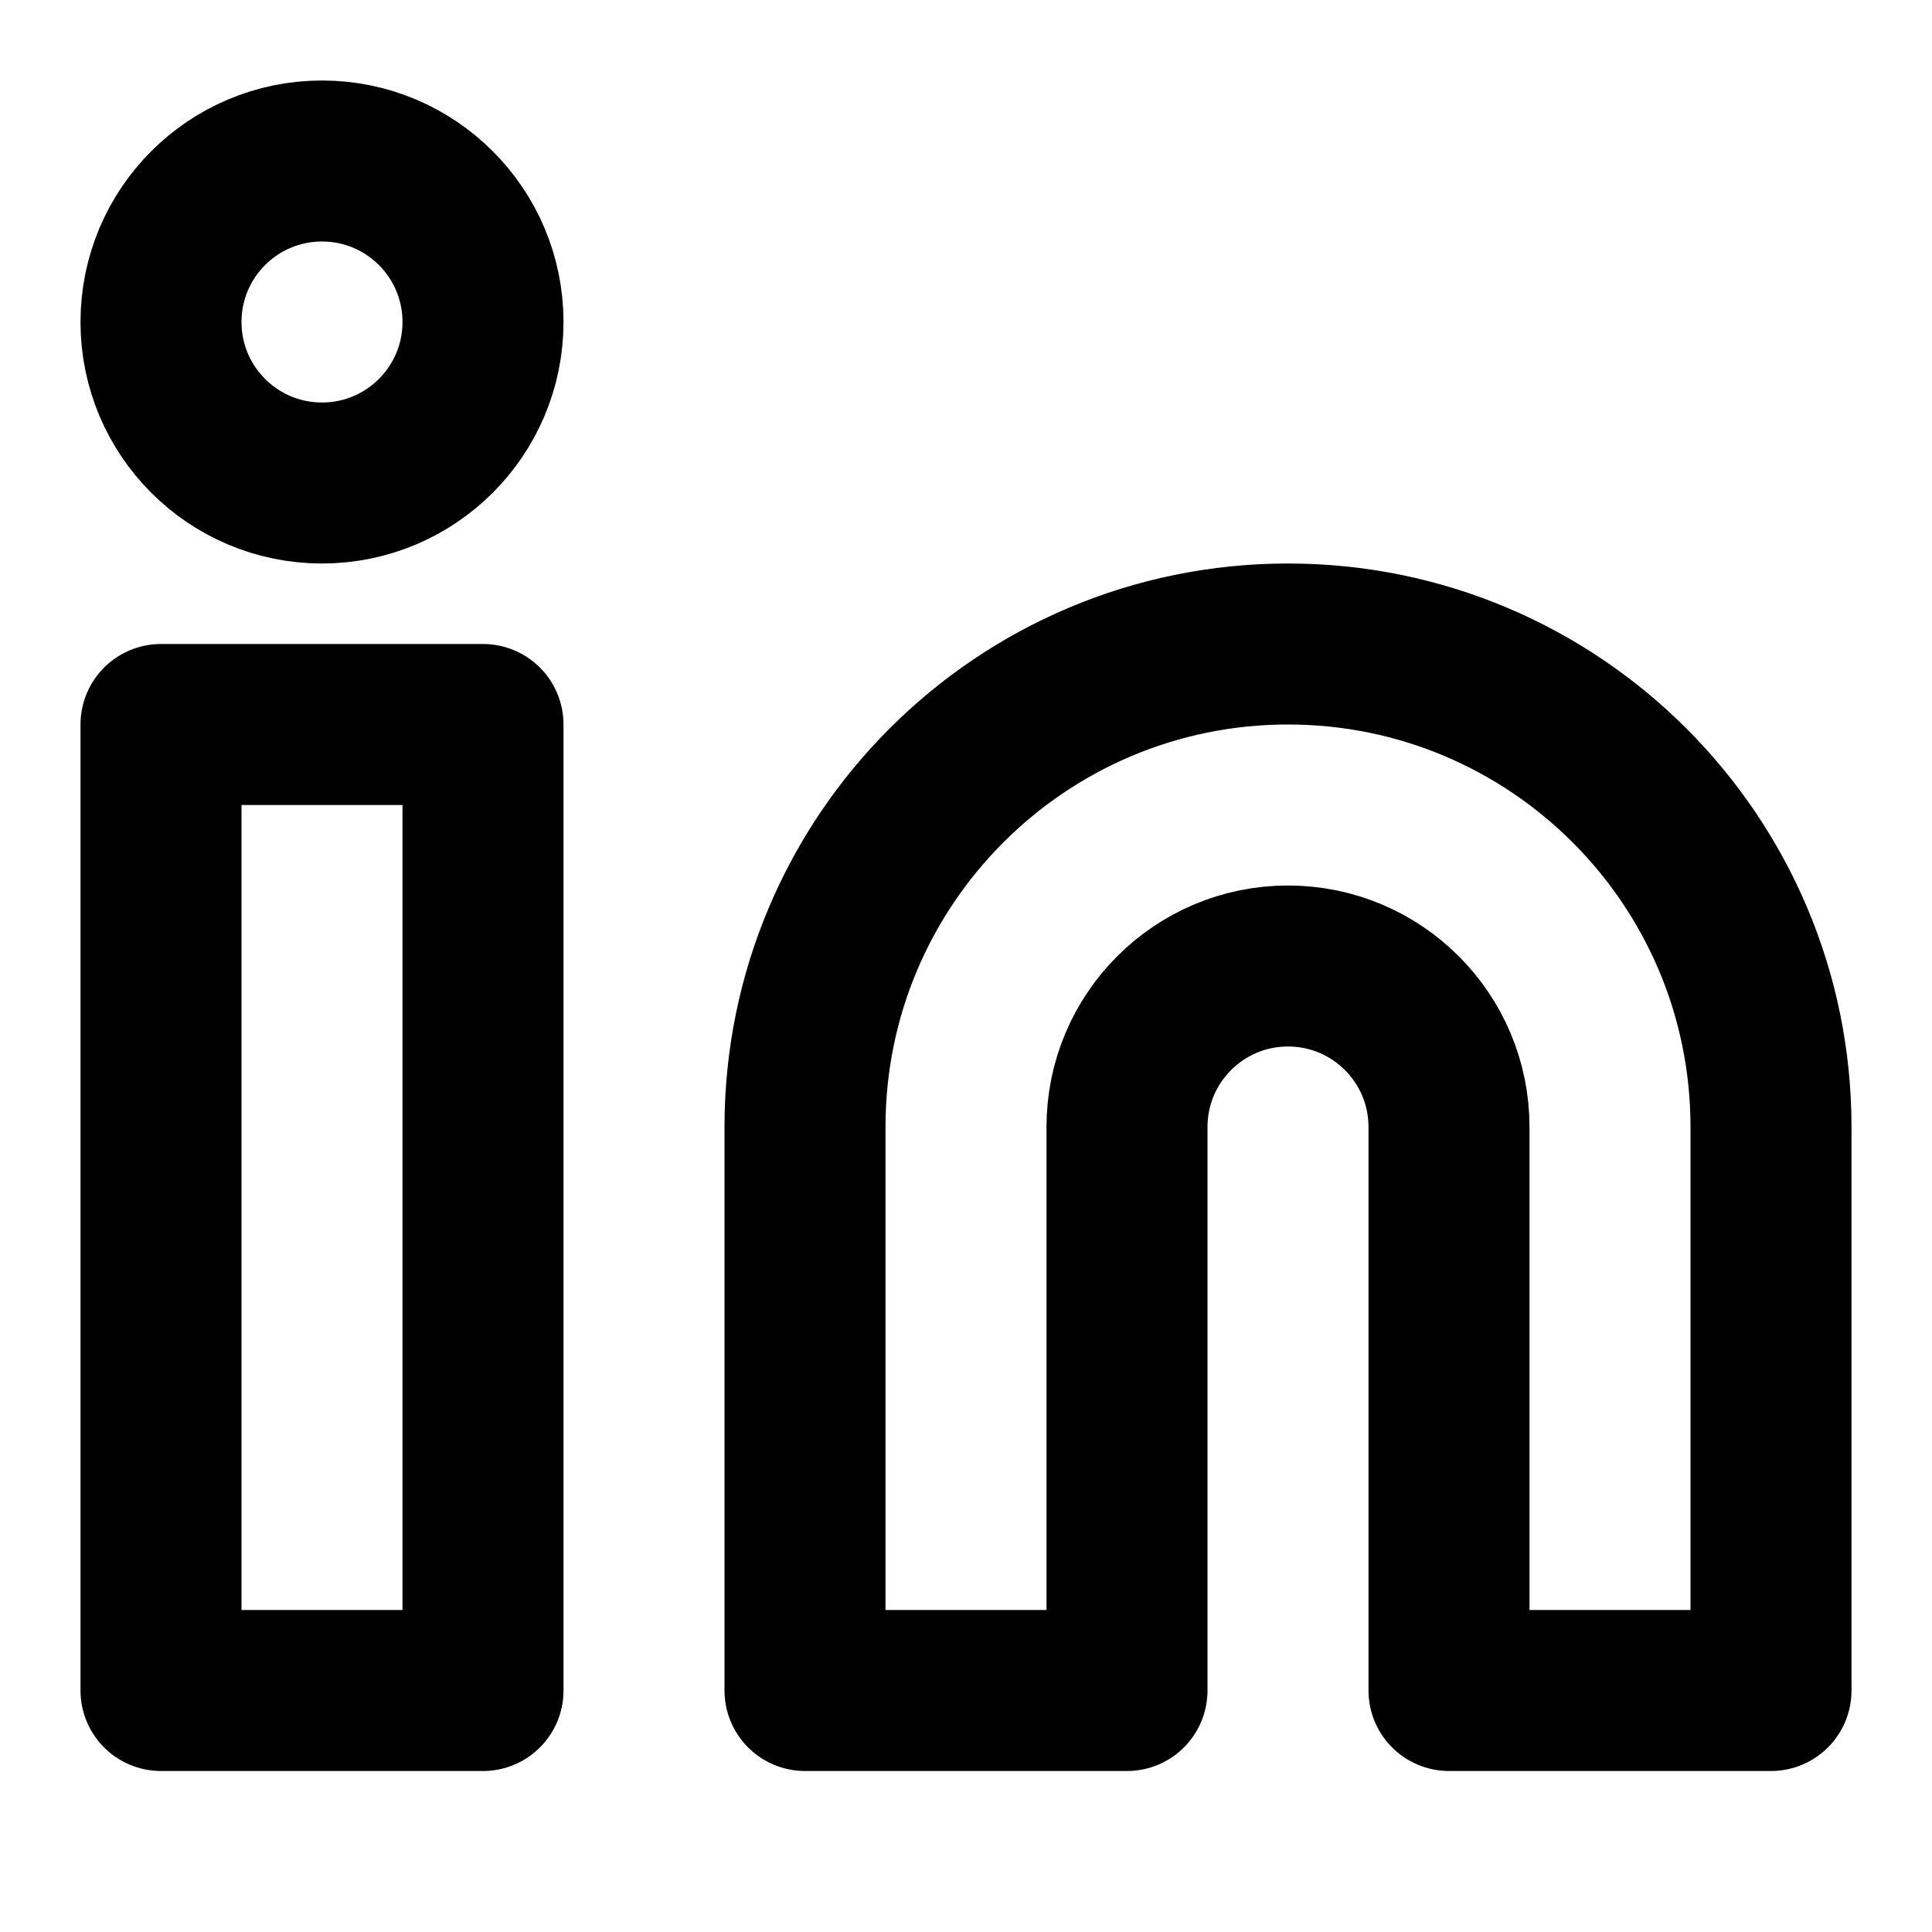
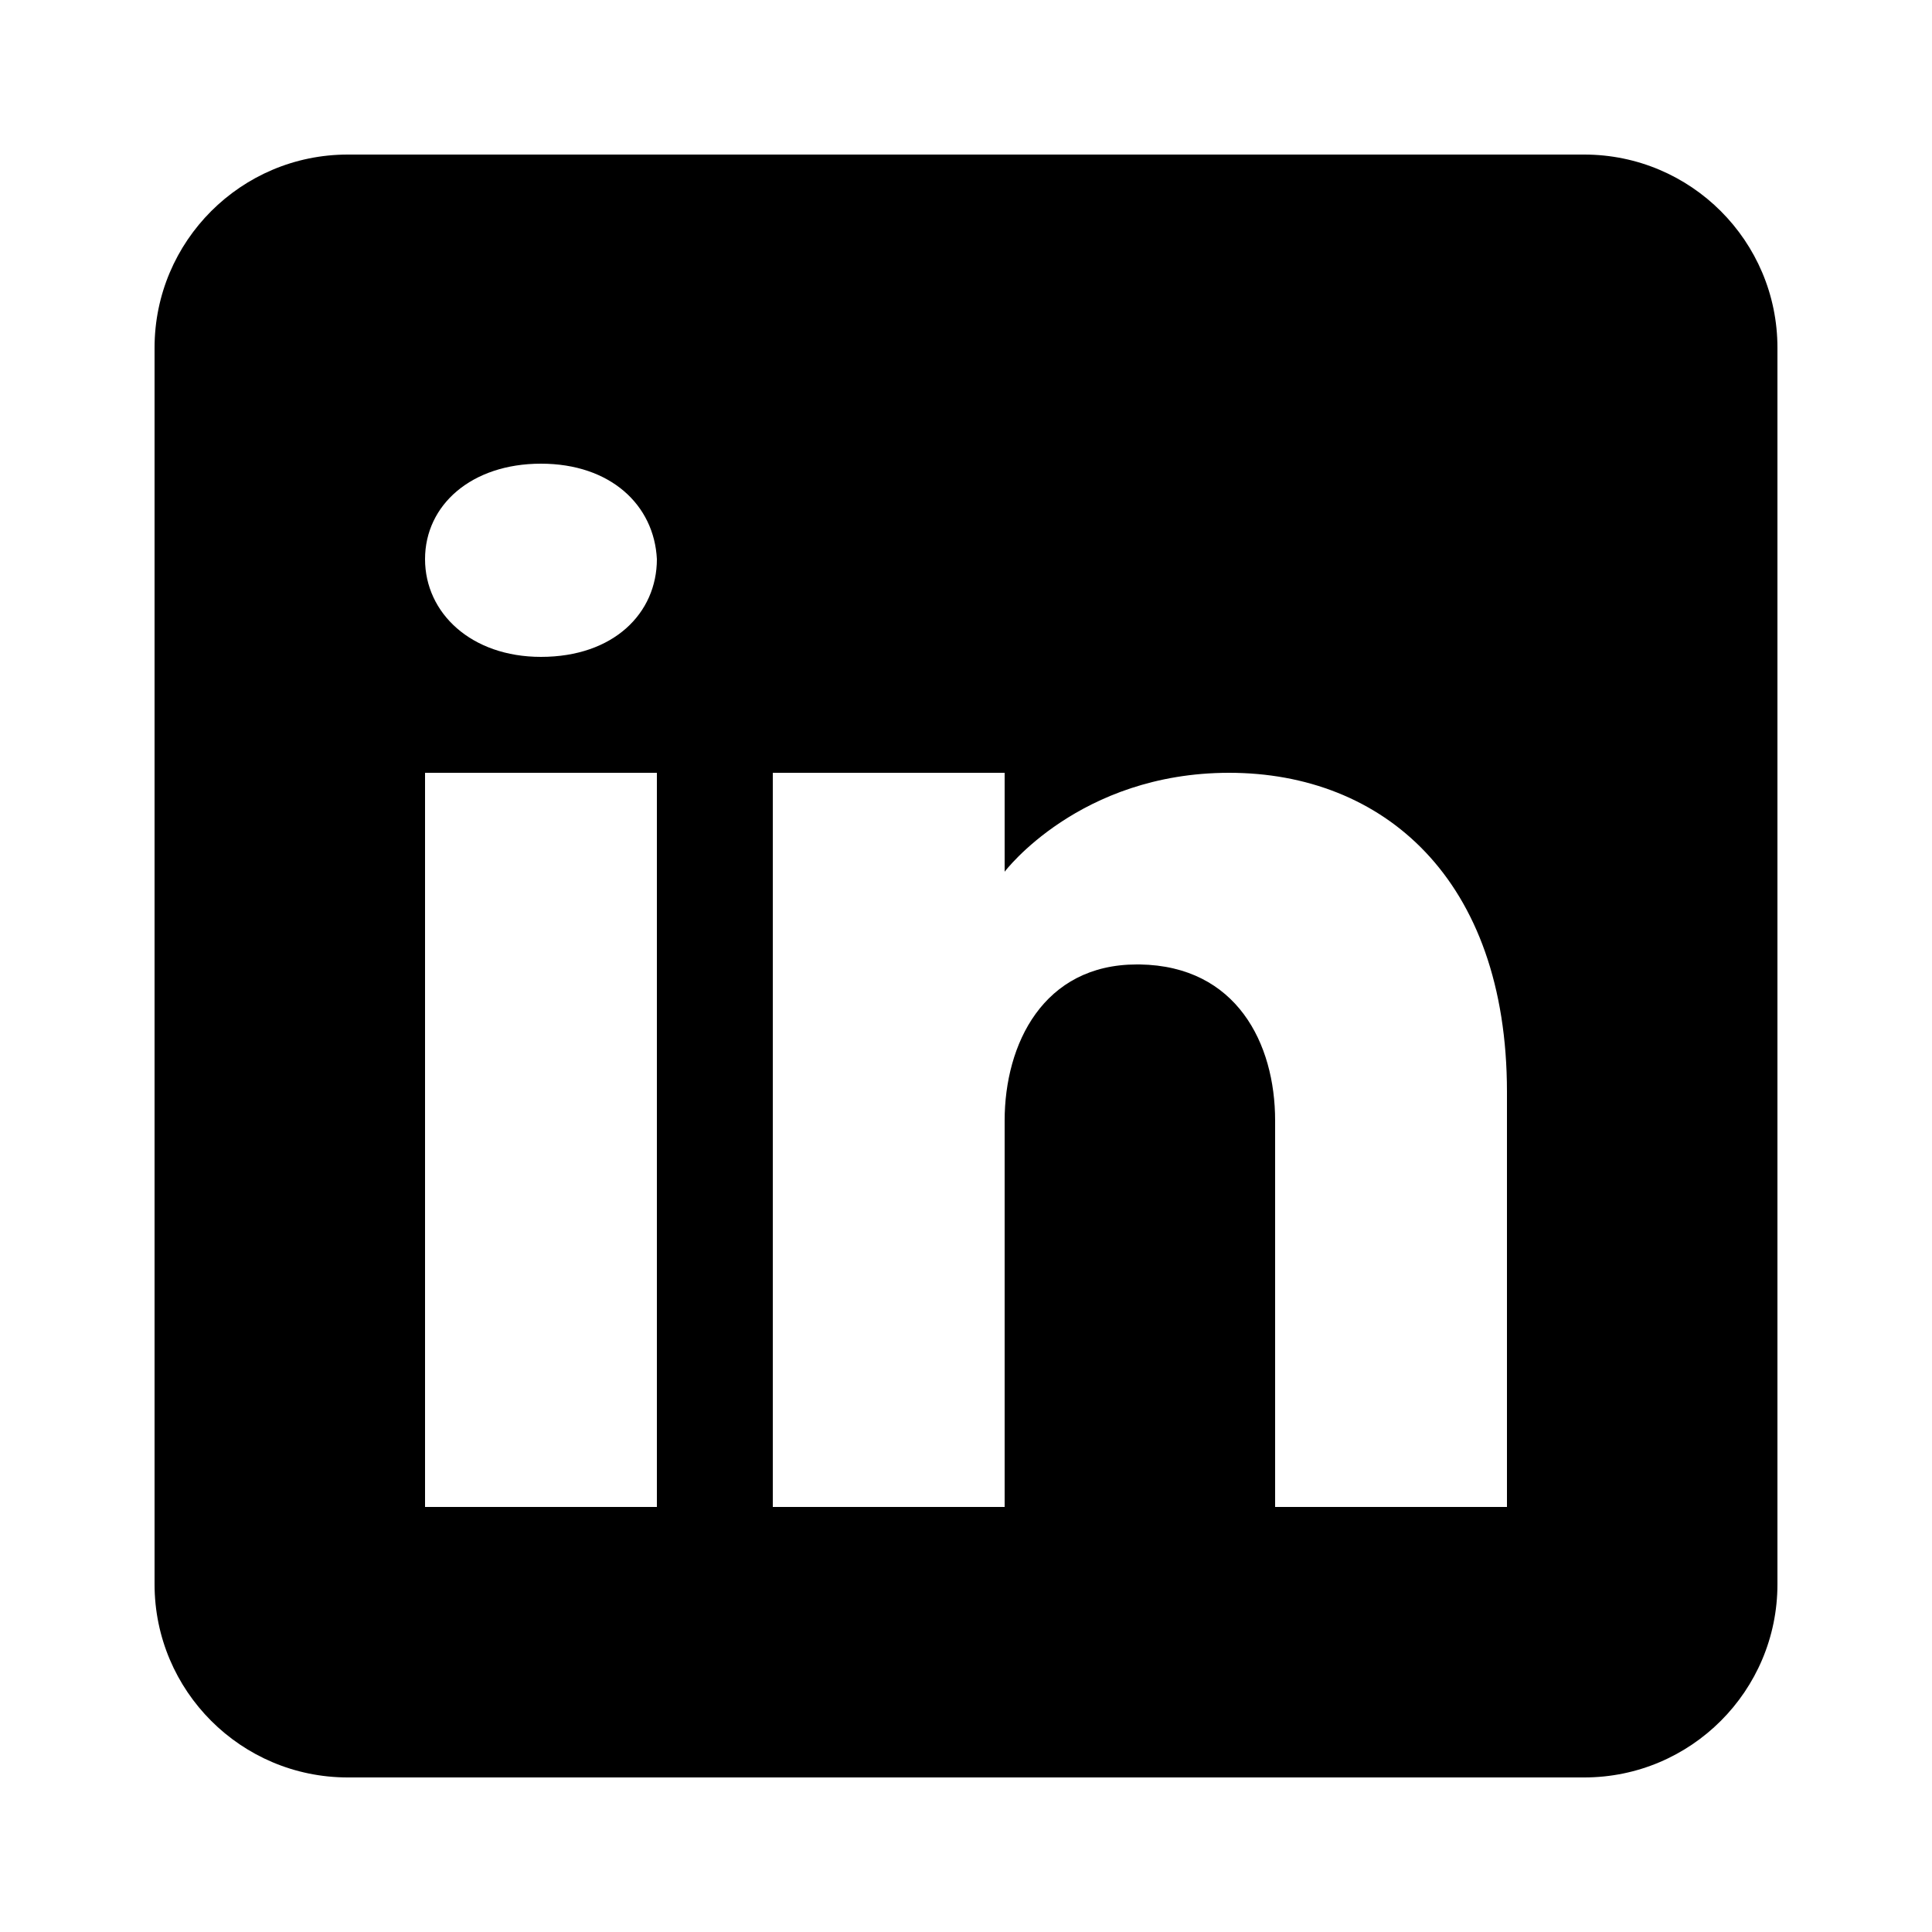
- <svg xmlns="http://www.w3.org/2000/svg" width="24" height="24" viewBox="0 0 24 24" fill="none" stroke="currentColor" stroke-width="2" stroke-linecap="round" stroke-linejoin="round" class="lucide lucide-linkedin-icon lucide-linkedin">
-   <path d="M16 8a6 6 0 0 1 6 6v7h-4v-7a2 2 0 0 0-2-2 2 2 0 0 0-2 2v7h-4v-7a6 6 0 0 1 6-6z" />
-   <rect width="4" height="12" x="2" y="9" />
-   <circle cx="4" cy="4" r="2" />
+ <svg xmlns="http://www.w3.org/2000/svg" viewBox="0 0 50 50" width="50px" height="50px">
+   <path d="M41,4H9C6.24,4,4,6.24,4,9v32c0,2.76,2.24,5,5,5h32c2.76,0,5-2.24,5-5V9C46,6.24,43.76,4,41,4z M17,20v19h-6V20H17z M11,14.47c0-1.4,1.2-2.47,3-2.47s2.93,1.07,3,2.47c0,1.4-1.12,2.53-3,2.53C12.2,17,11,15.87,11,14.47z M39,39h-6c0,0,0-9.26,0-10 c0-2-1-4-3.5-4.04h-0.08C27,24.96,26,27.02,26,29c0,0.91,0,10,0,10h-6V20h6v2.56c0,0,1.93-2.56,5.81-2.56 c3.97,0,7.19,2.73,7.19,8.26V39z" />
</svg>
